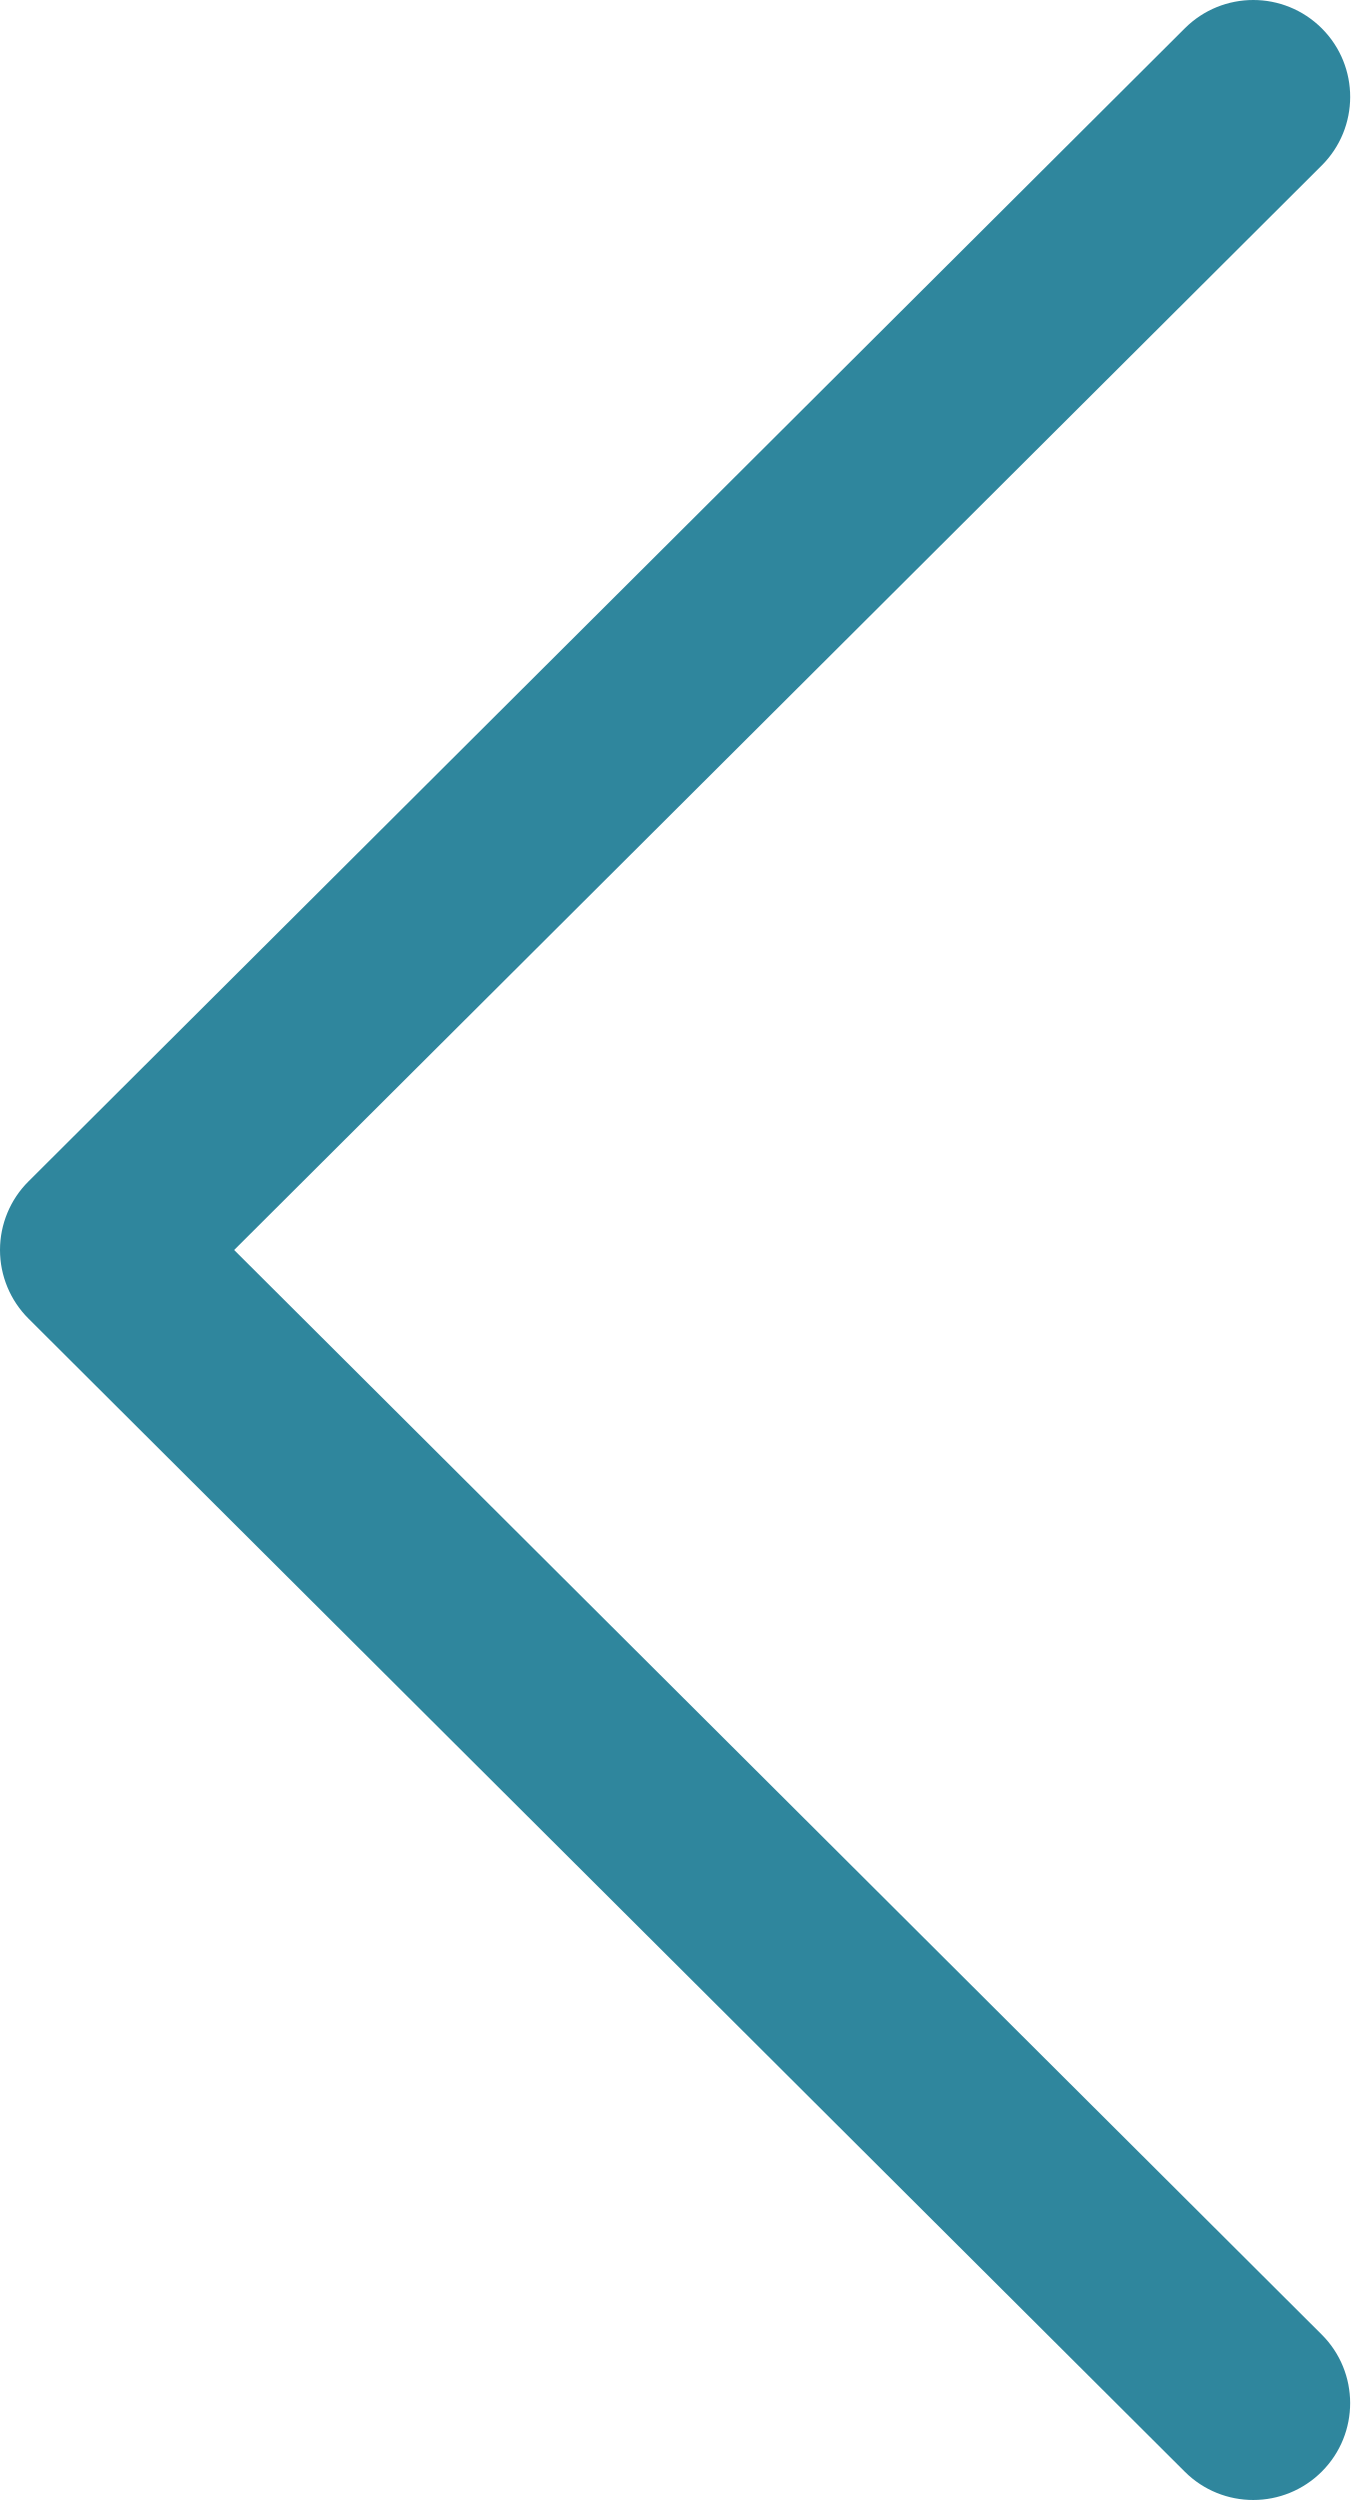
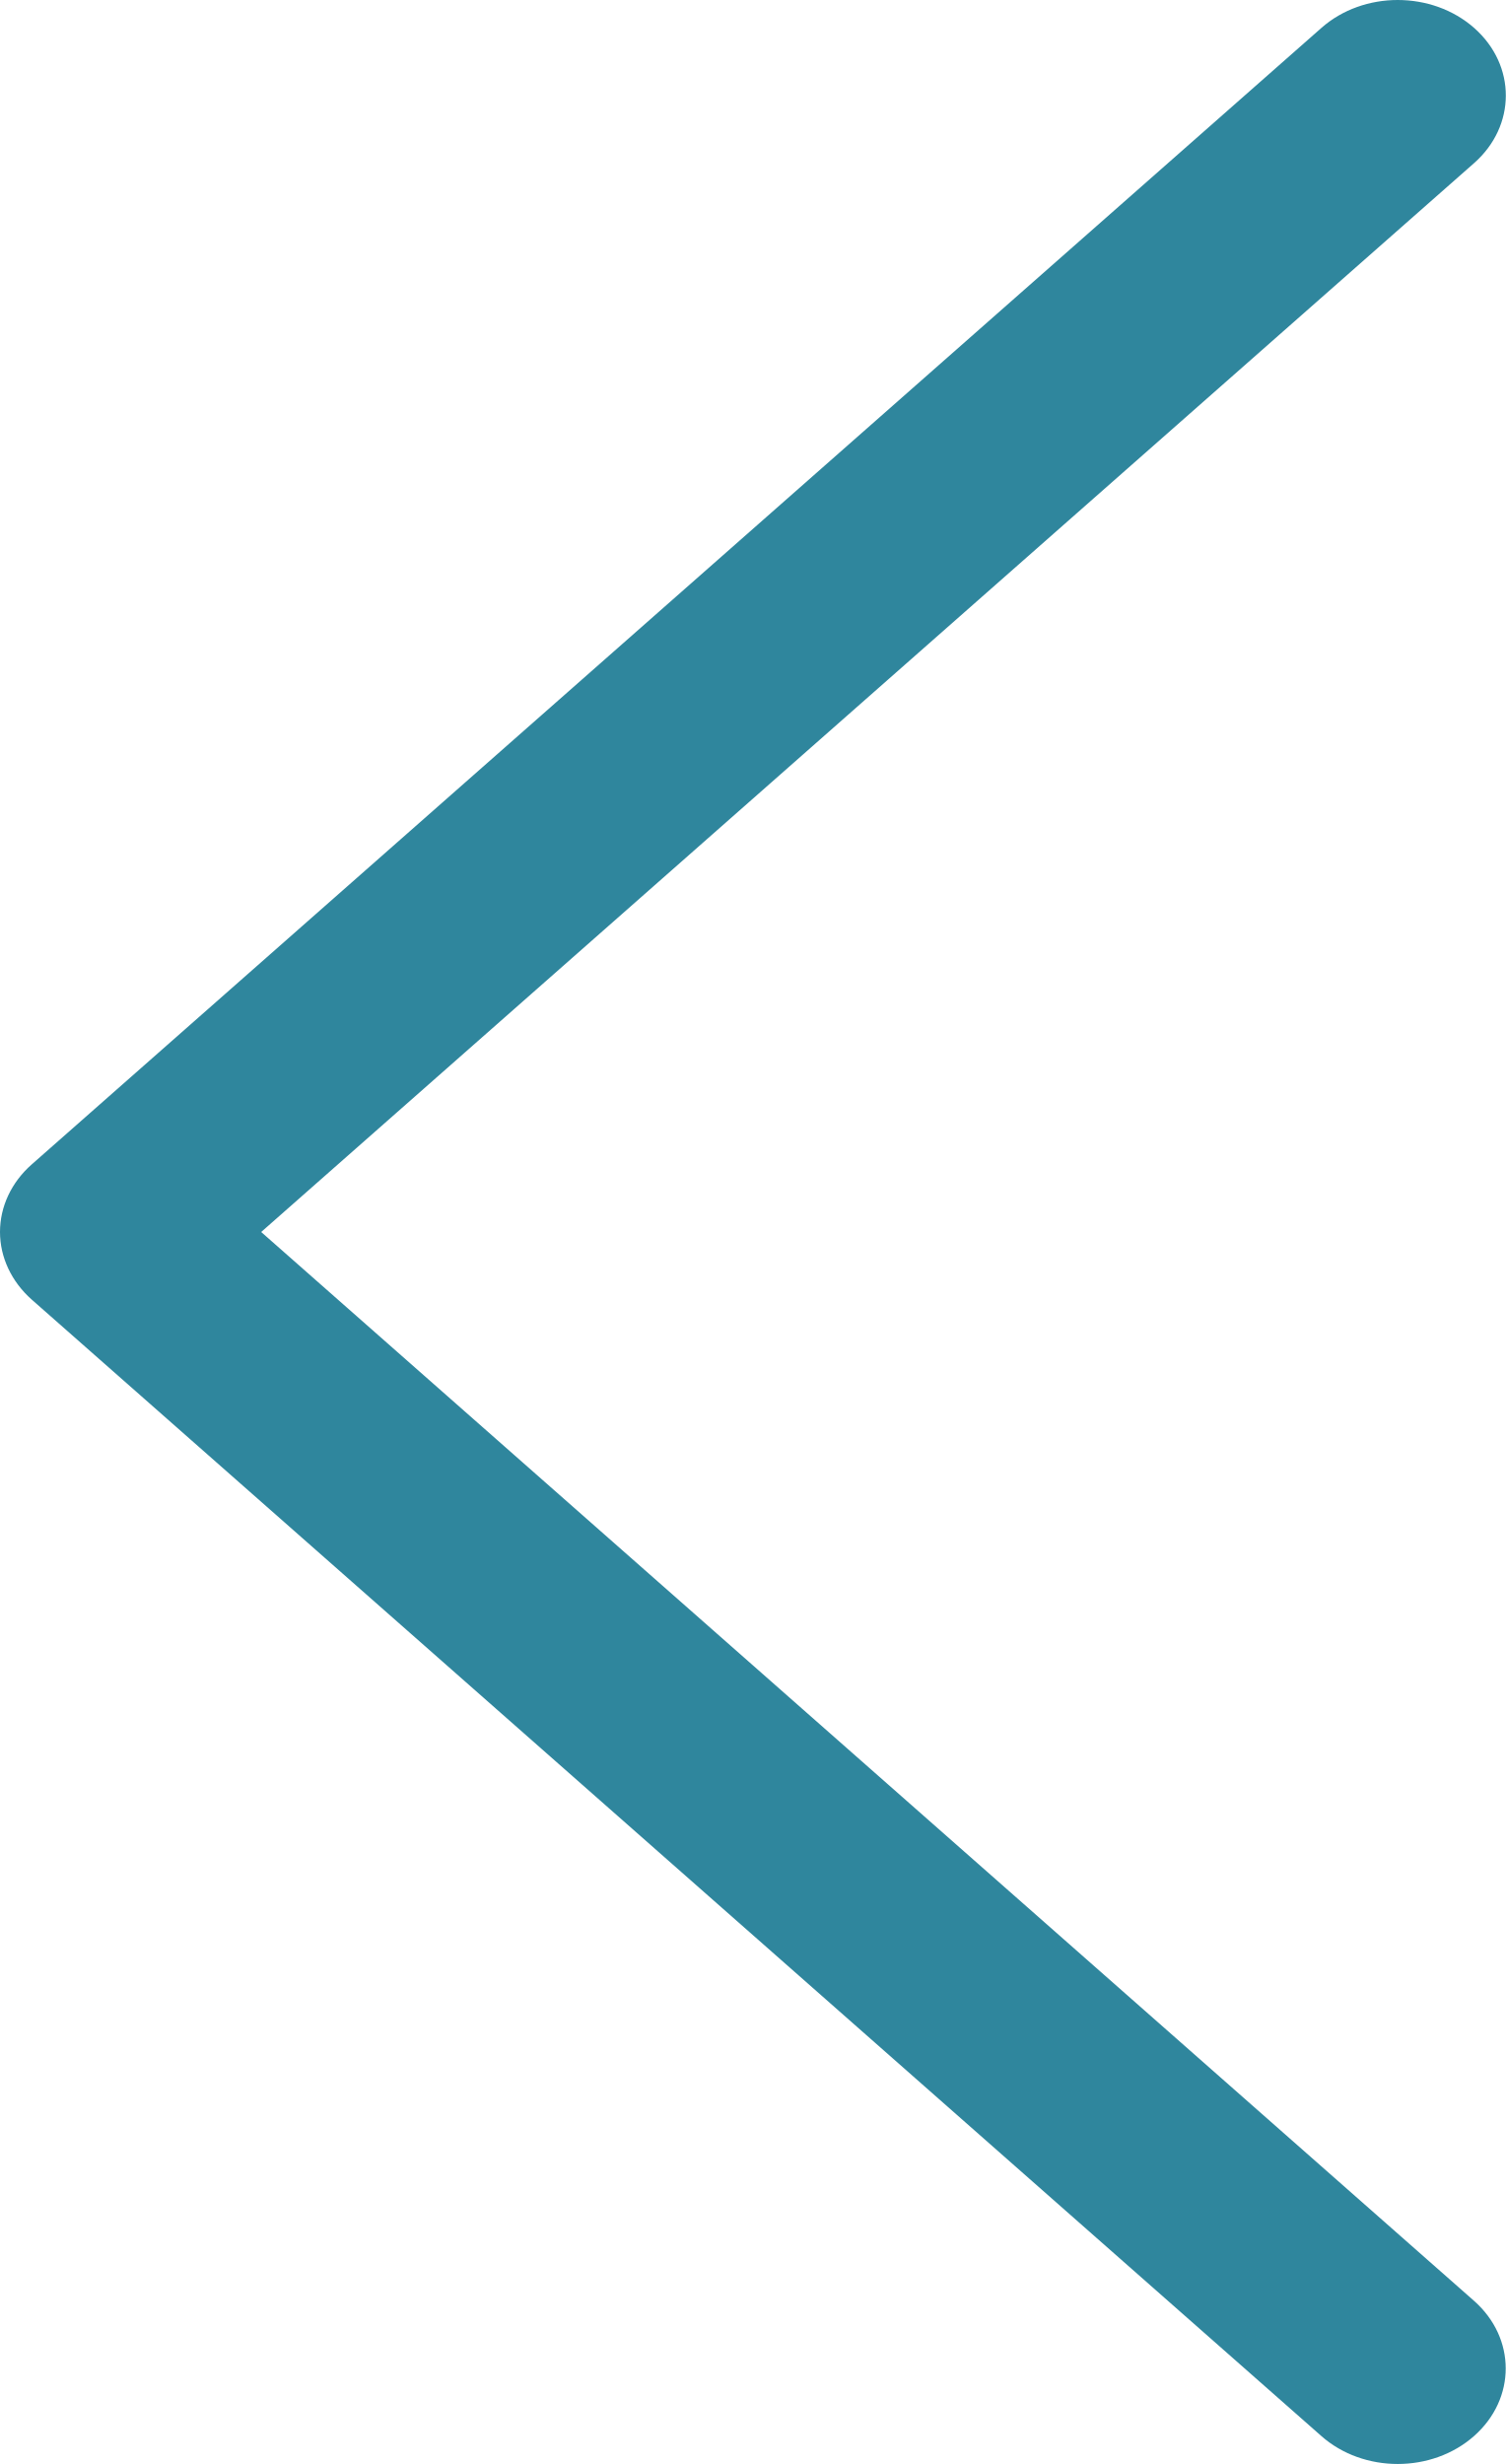
- <svg xmlns="http://www.w3.org/2000/svg" width="32" height="59" viewBox="0 0 32 59" fill="none">
-   <path d="M0.672 31.119L27.962 58.333C28.856 59.224 30.303 59.222 31.196 58.328C32.088 57.434 32.086 55.986 31.191 55.094L5.526 29.5L31.192 3.906C32.086 3.014 32.089 1.567 31.197 0.672C30.749 0.224 30.163 1.08489e-05 29.577 1.08489e-05C28.992 1.08489e-05 28.408 0.223 27.962 0.668L0.672 27.881C0.242 28.309 0 28.892 0 29.5C0 30.107 0.242 30.69 0.672 31.119Z" fill="#2F869D" />
+ <svg xmlns="http://www.w3.org/2000/svg" width="11" height="18" viewBox="0 0 11 18" fill="none">
+   <path d="M0.232 9.494L9.653 17.796C9.961 18.068 10.461 18.068 10.769 17.795C11.077 17.522 11.076 17.08 10.768 16.808L1.908 9L10.768 1.192C11.077 0.92 11.078 0.478 10.77 0.205C10.615 0.068 10.413 2.38665e-07 10.21 2.38665e-07C10.009 2.38665e-07 9.807 0.068 9.653 0.204L0.232 8.506C0.083 8.637 2.18825e-09 8.815 2.18825e-09 9C2.18825e-09 9.185 0.084 9.363 0.232 9.494Z" fill="#2F869D" />
</svg>
